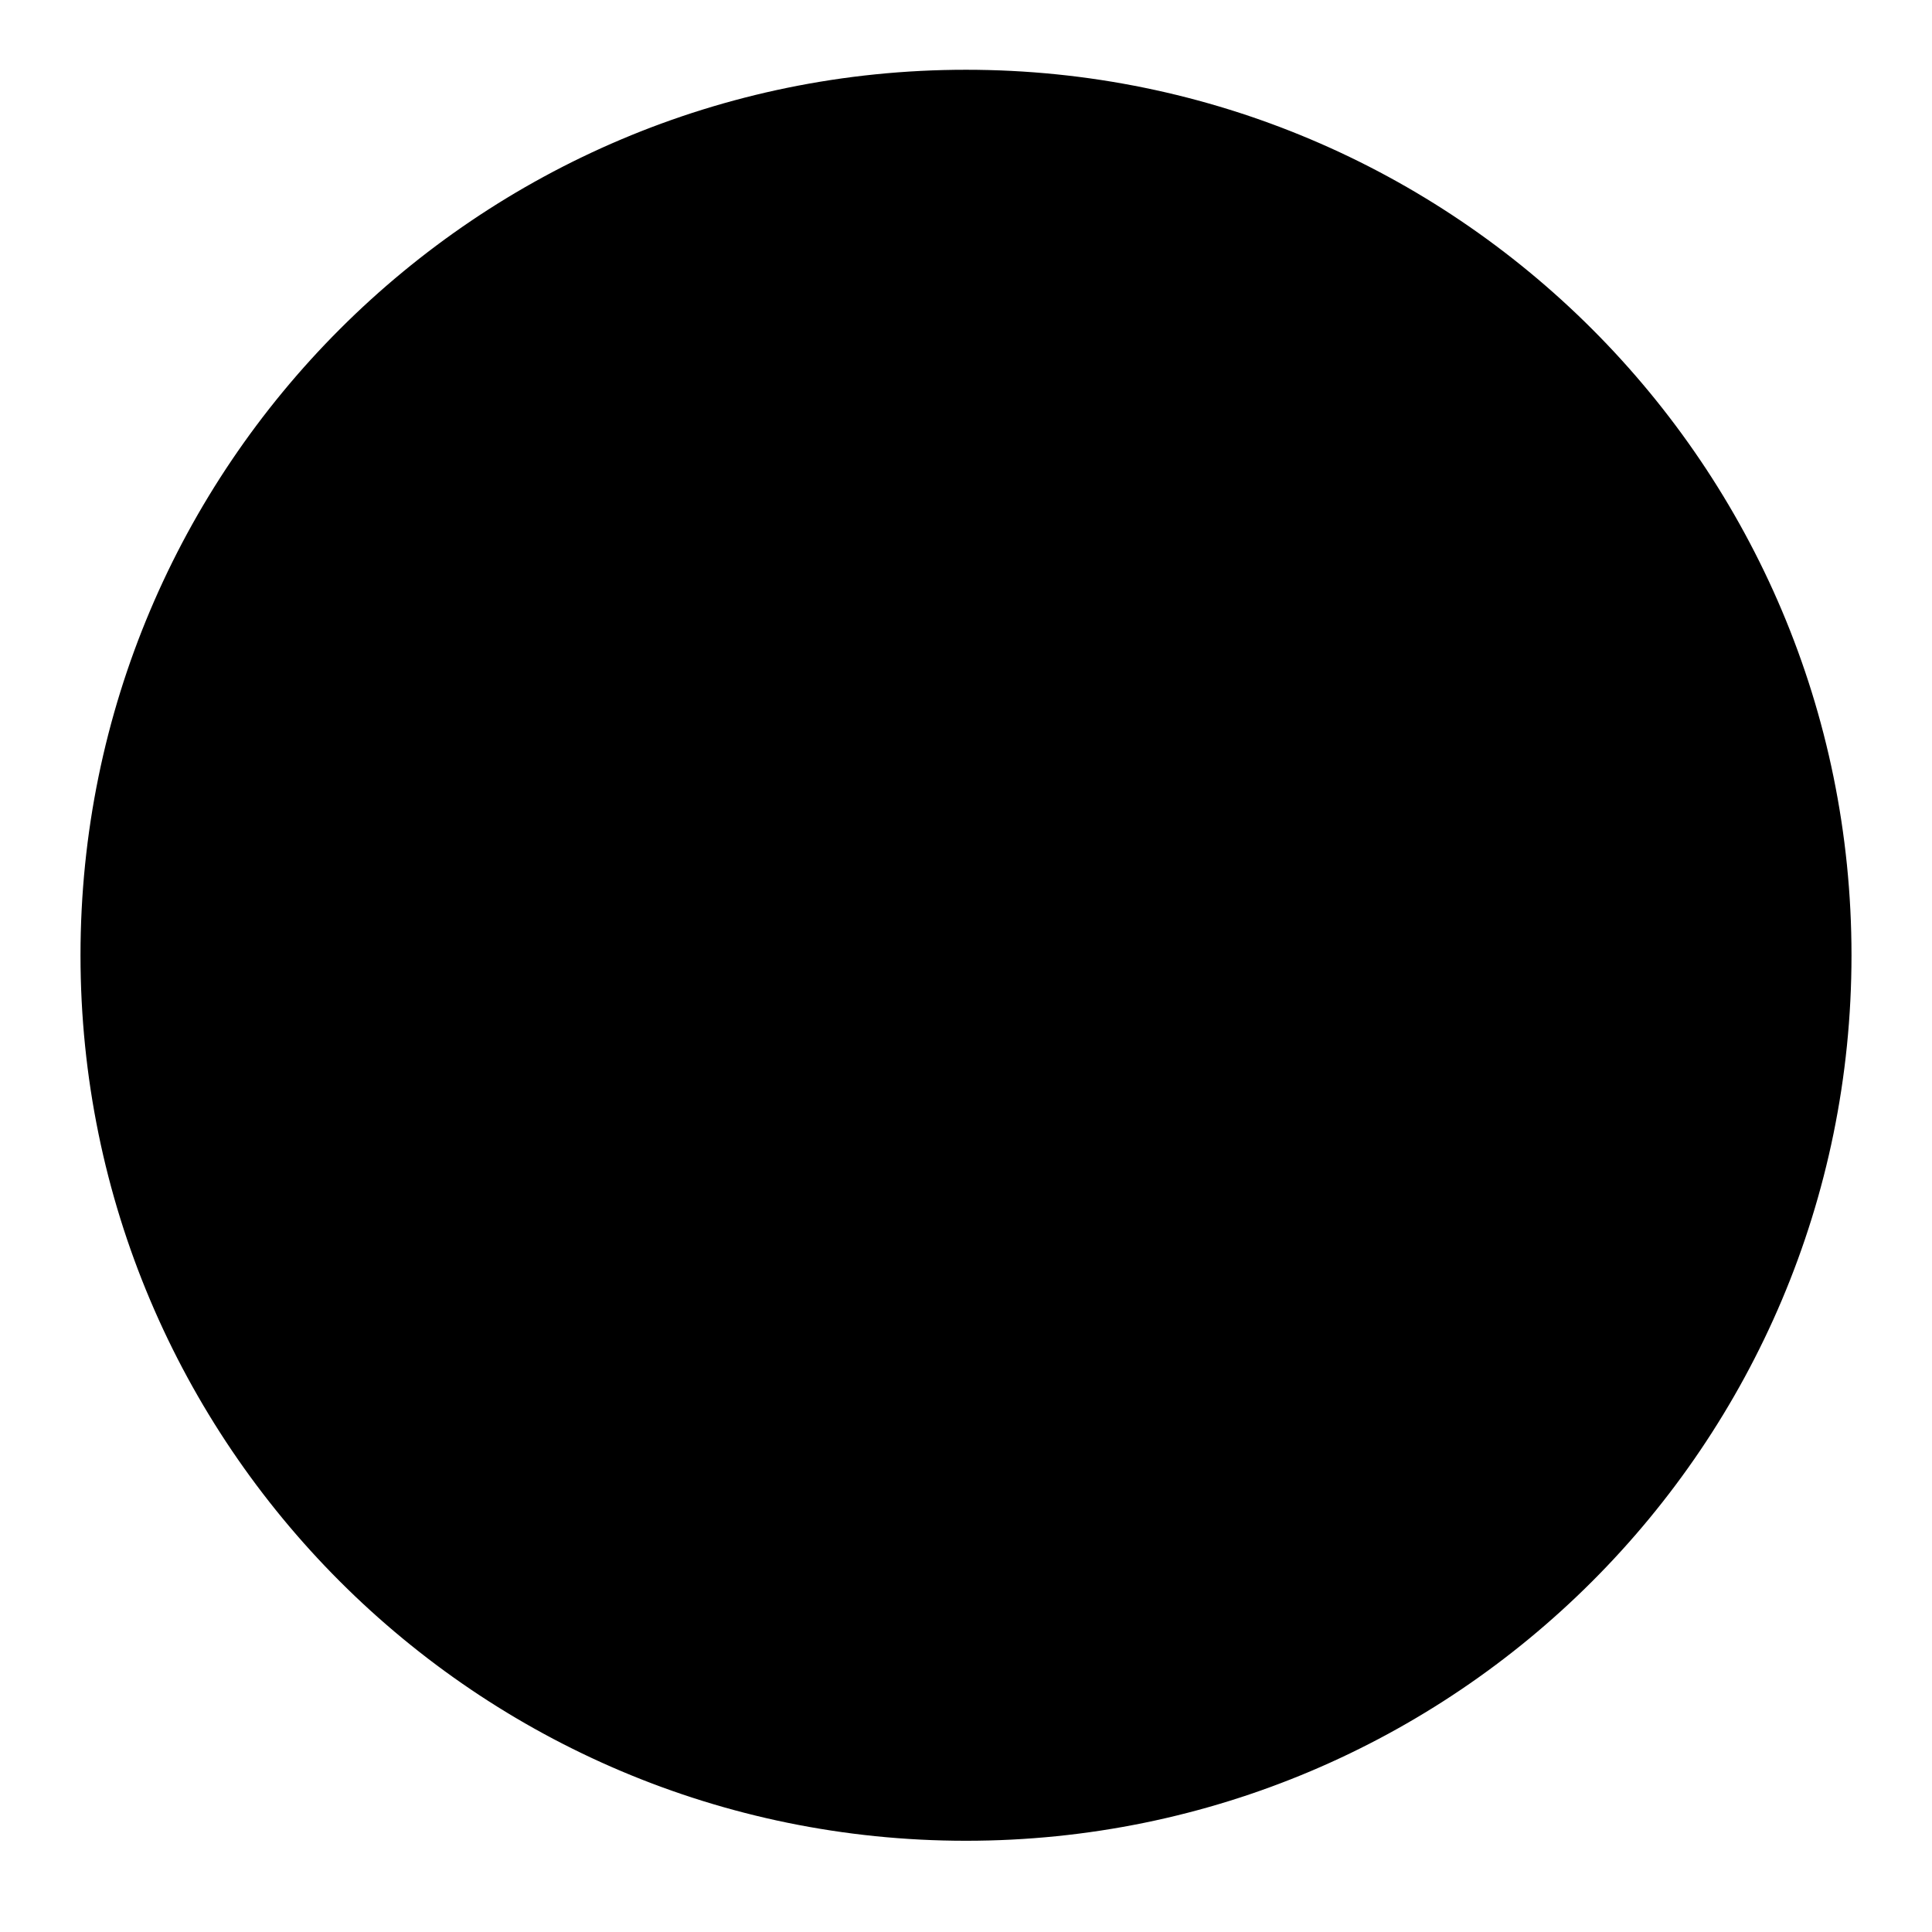
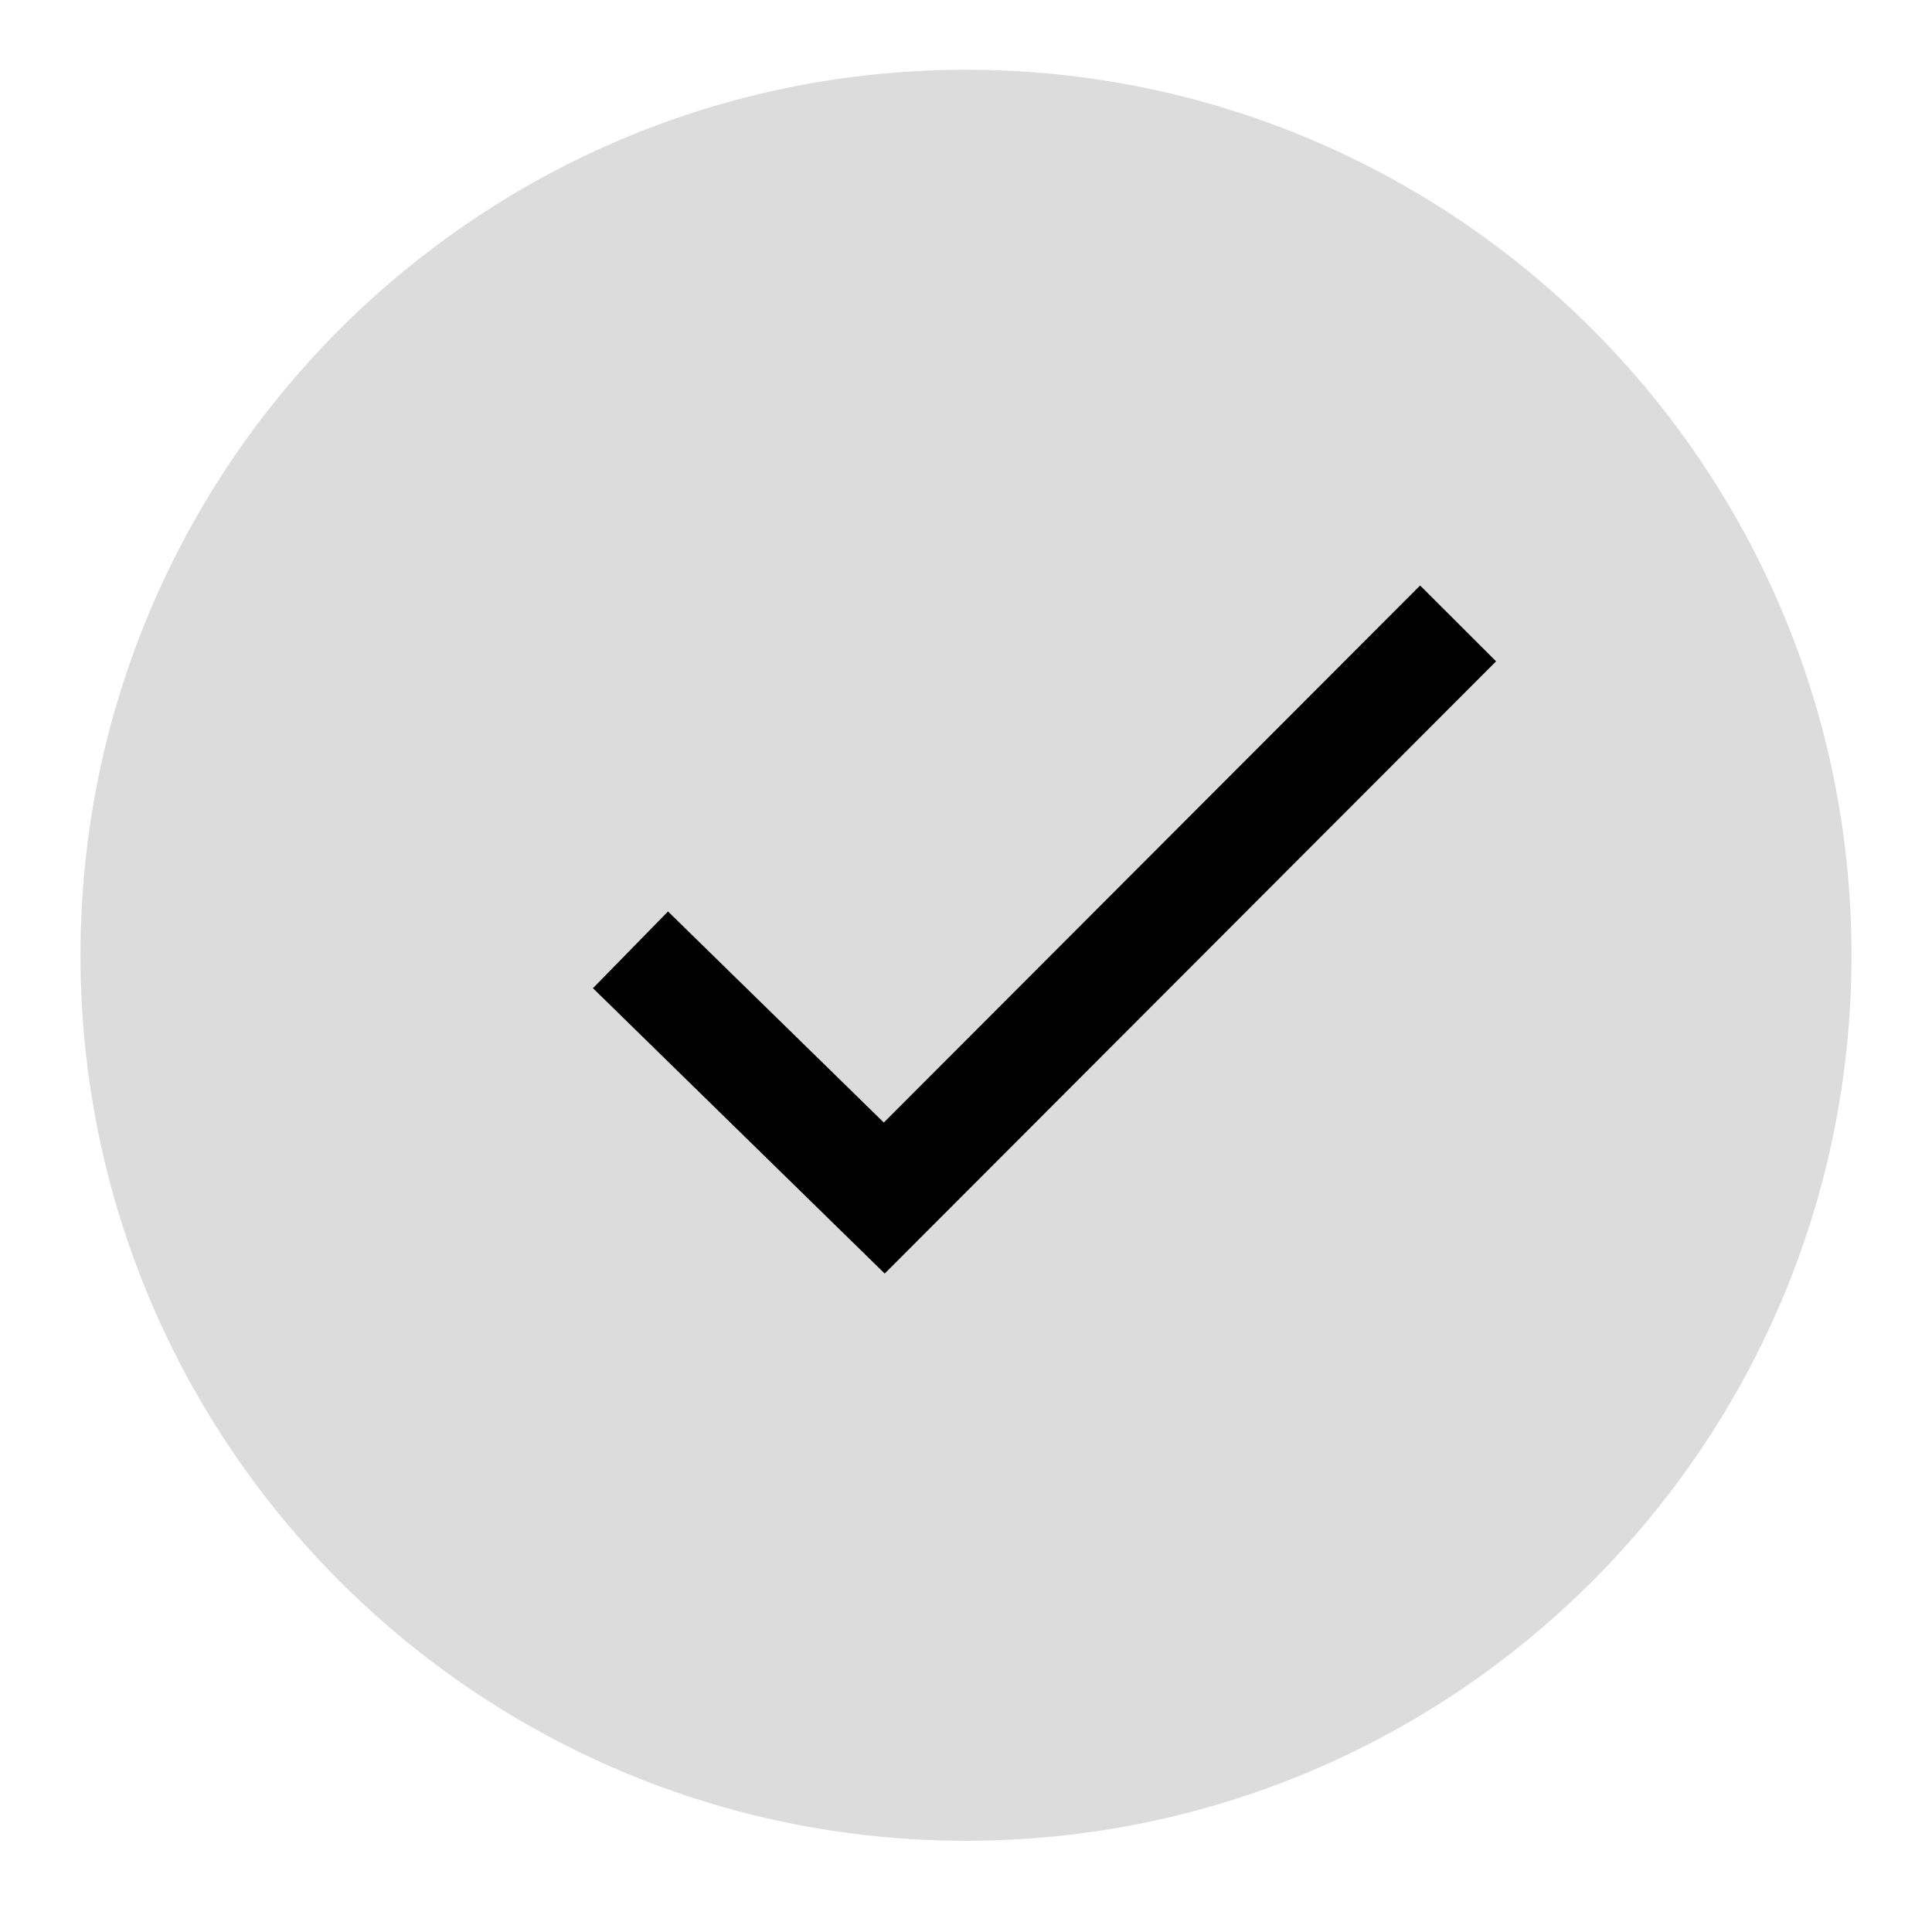
<svg xmlns="http://www.w3.org/2000/svg" viewBox="0 0 36 36">
+   <defs>
+     <filter id="blur">
+       <feGaussianBlur stdDeviation="5" />
+     </filter>
+   </defs>
  <g fill="none" stroke="currentColor">
    <polyline class="check" points="12.463 18.398 16.477 22.324 26.463 12.324" stroke-linecap="square" stroke-width="2" />
-     <circle class="circle" cx="18" cy="17.8" r="16" fill="currentColor" />
+     <circle class="circle" cx="18" cy="17.8" r="16" fill="currentColor" opacity="0.14" />
  </g>
</svg>
